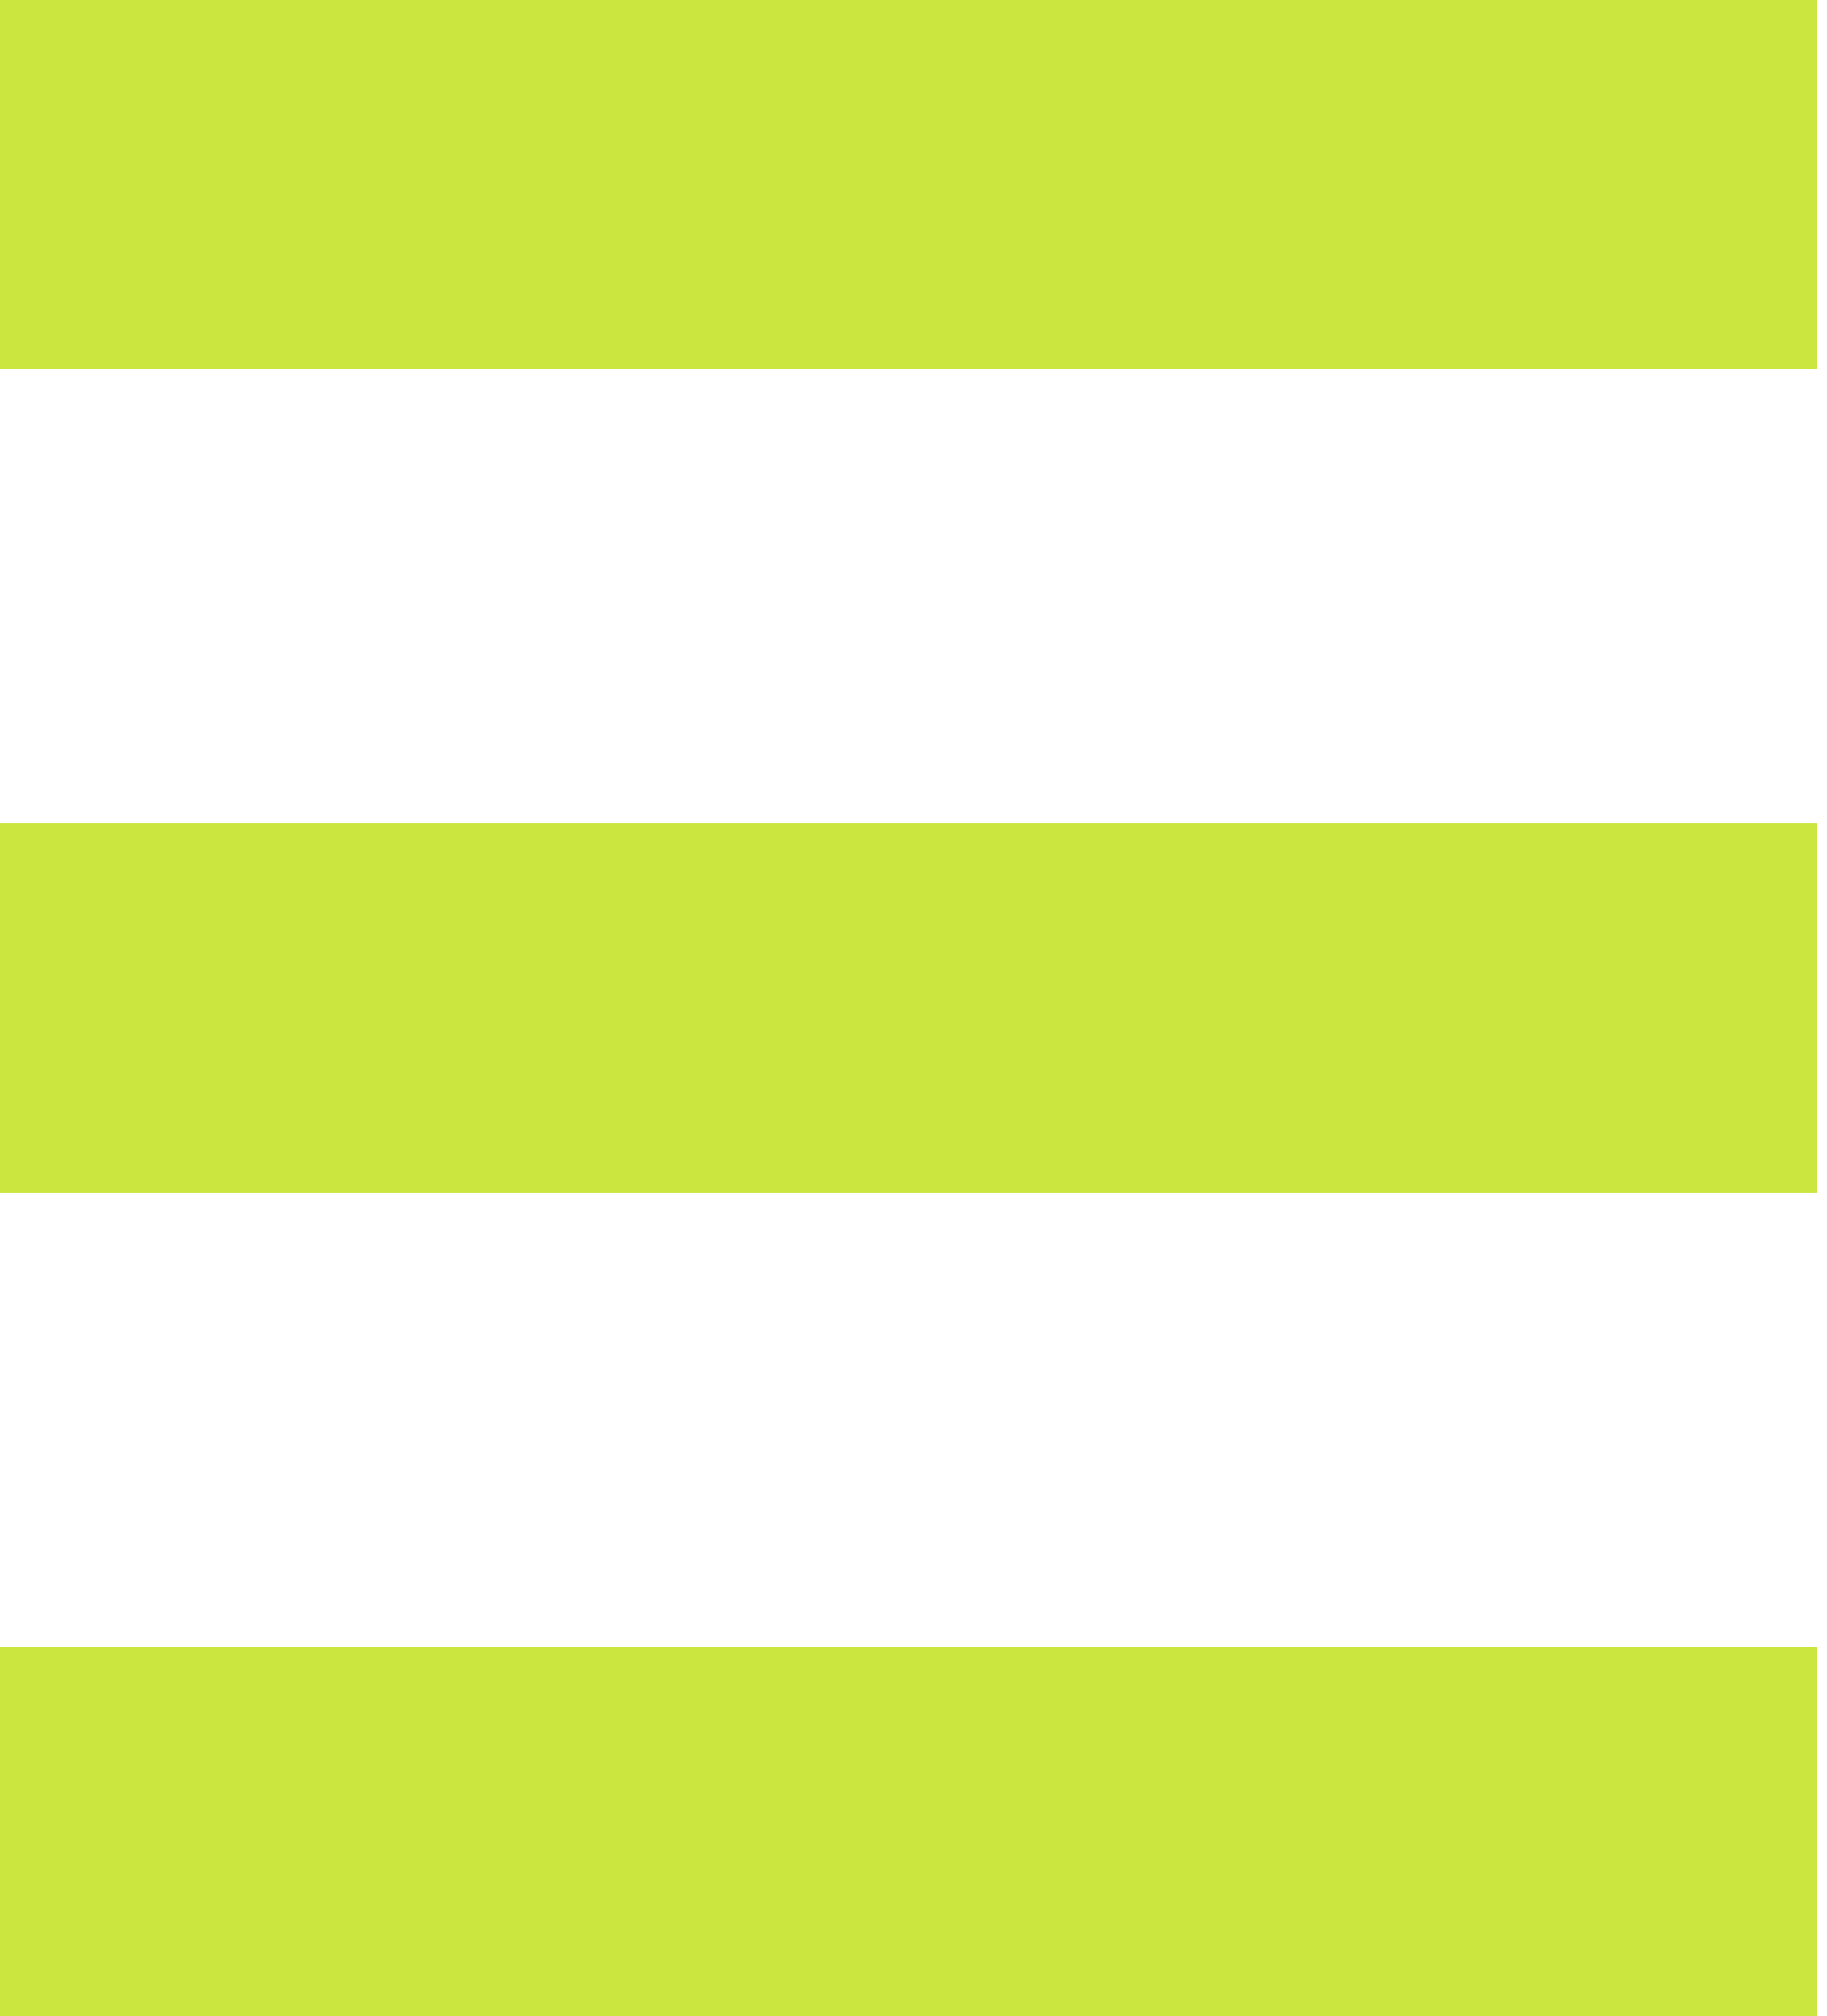
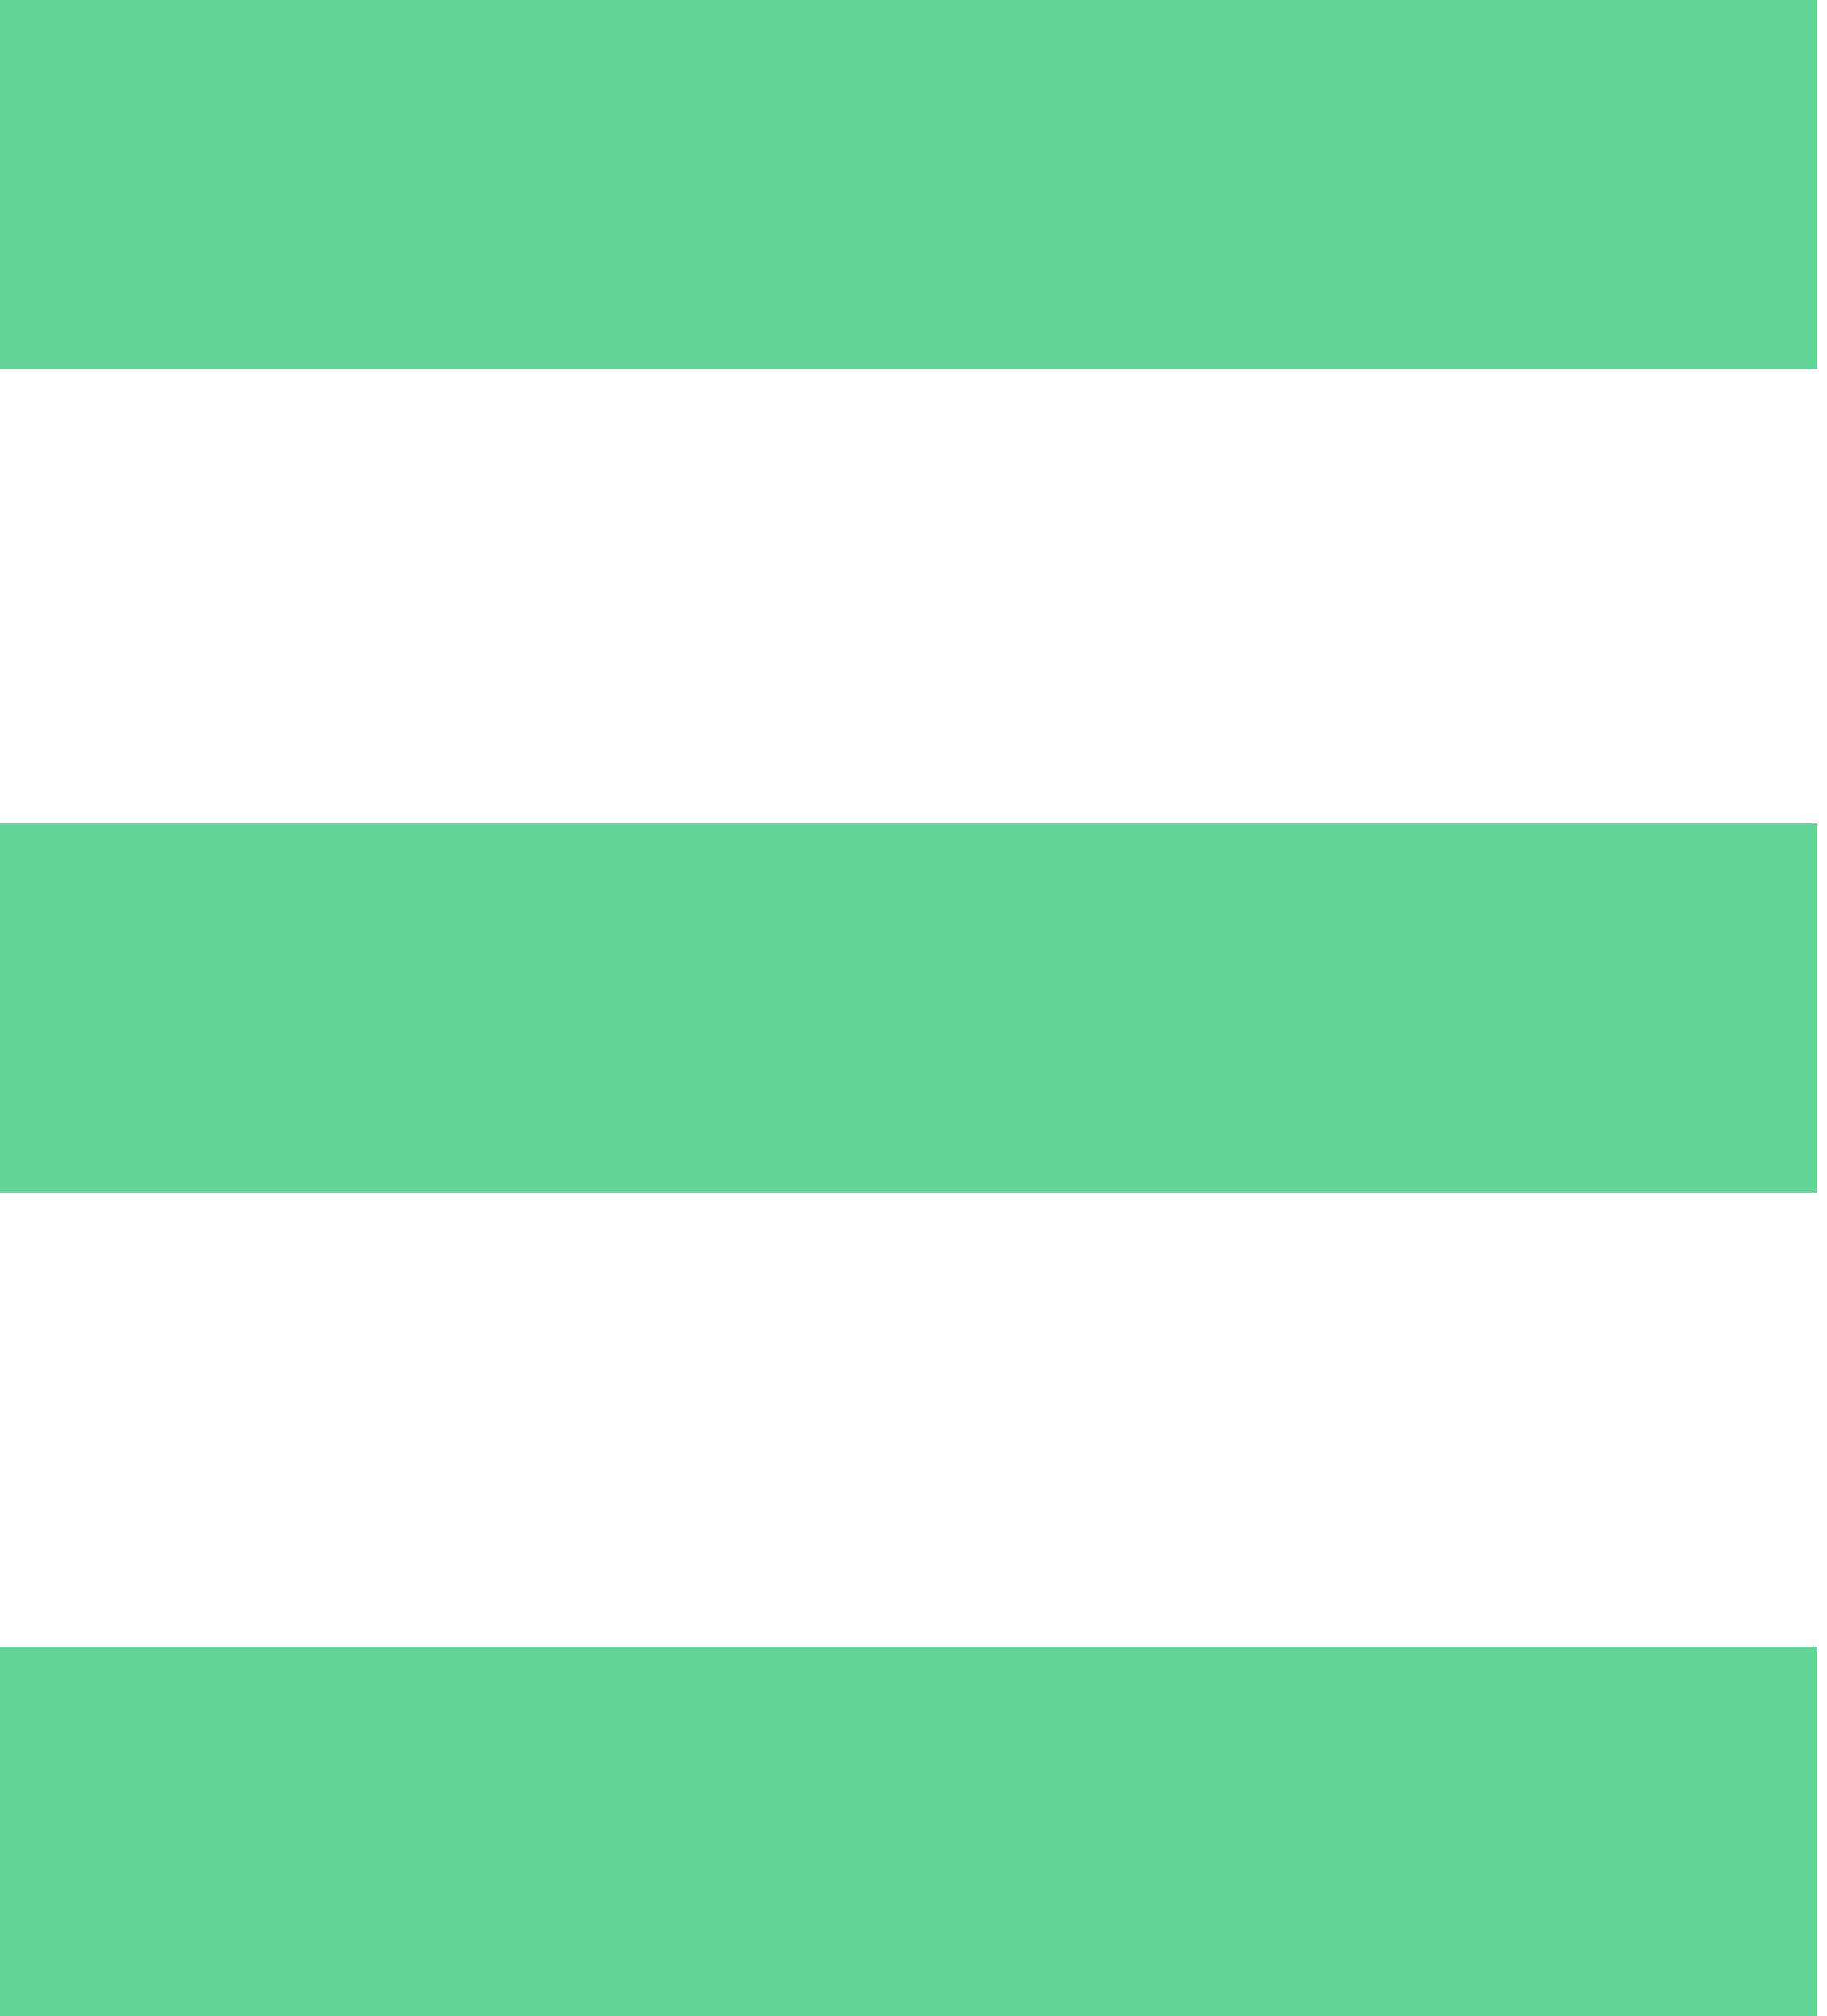
<svg xmlns="http://www.w3.org/2000/svg" width="58" height="64" viewBox="0 0 58 64" fill="none">
-   <path d="M57.7 11.72H0V0H57.7V11.72ZM0 37.86H57.7V26.14H0V37.86ZM57.7 52.28H0V64H57.7V52.28Z" fill="#CAE63F" />
+   <path d="M57.7 11.72H0V0H57.7V11.72ZM0 37.86H57.7V26.14H0V37.86ZM57.7 52.28H0V64H57.7V52.28Z" fill="#62d497" />
</svg>
